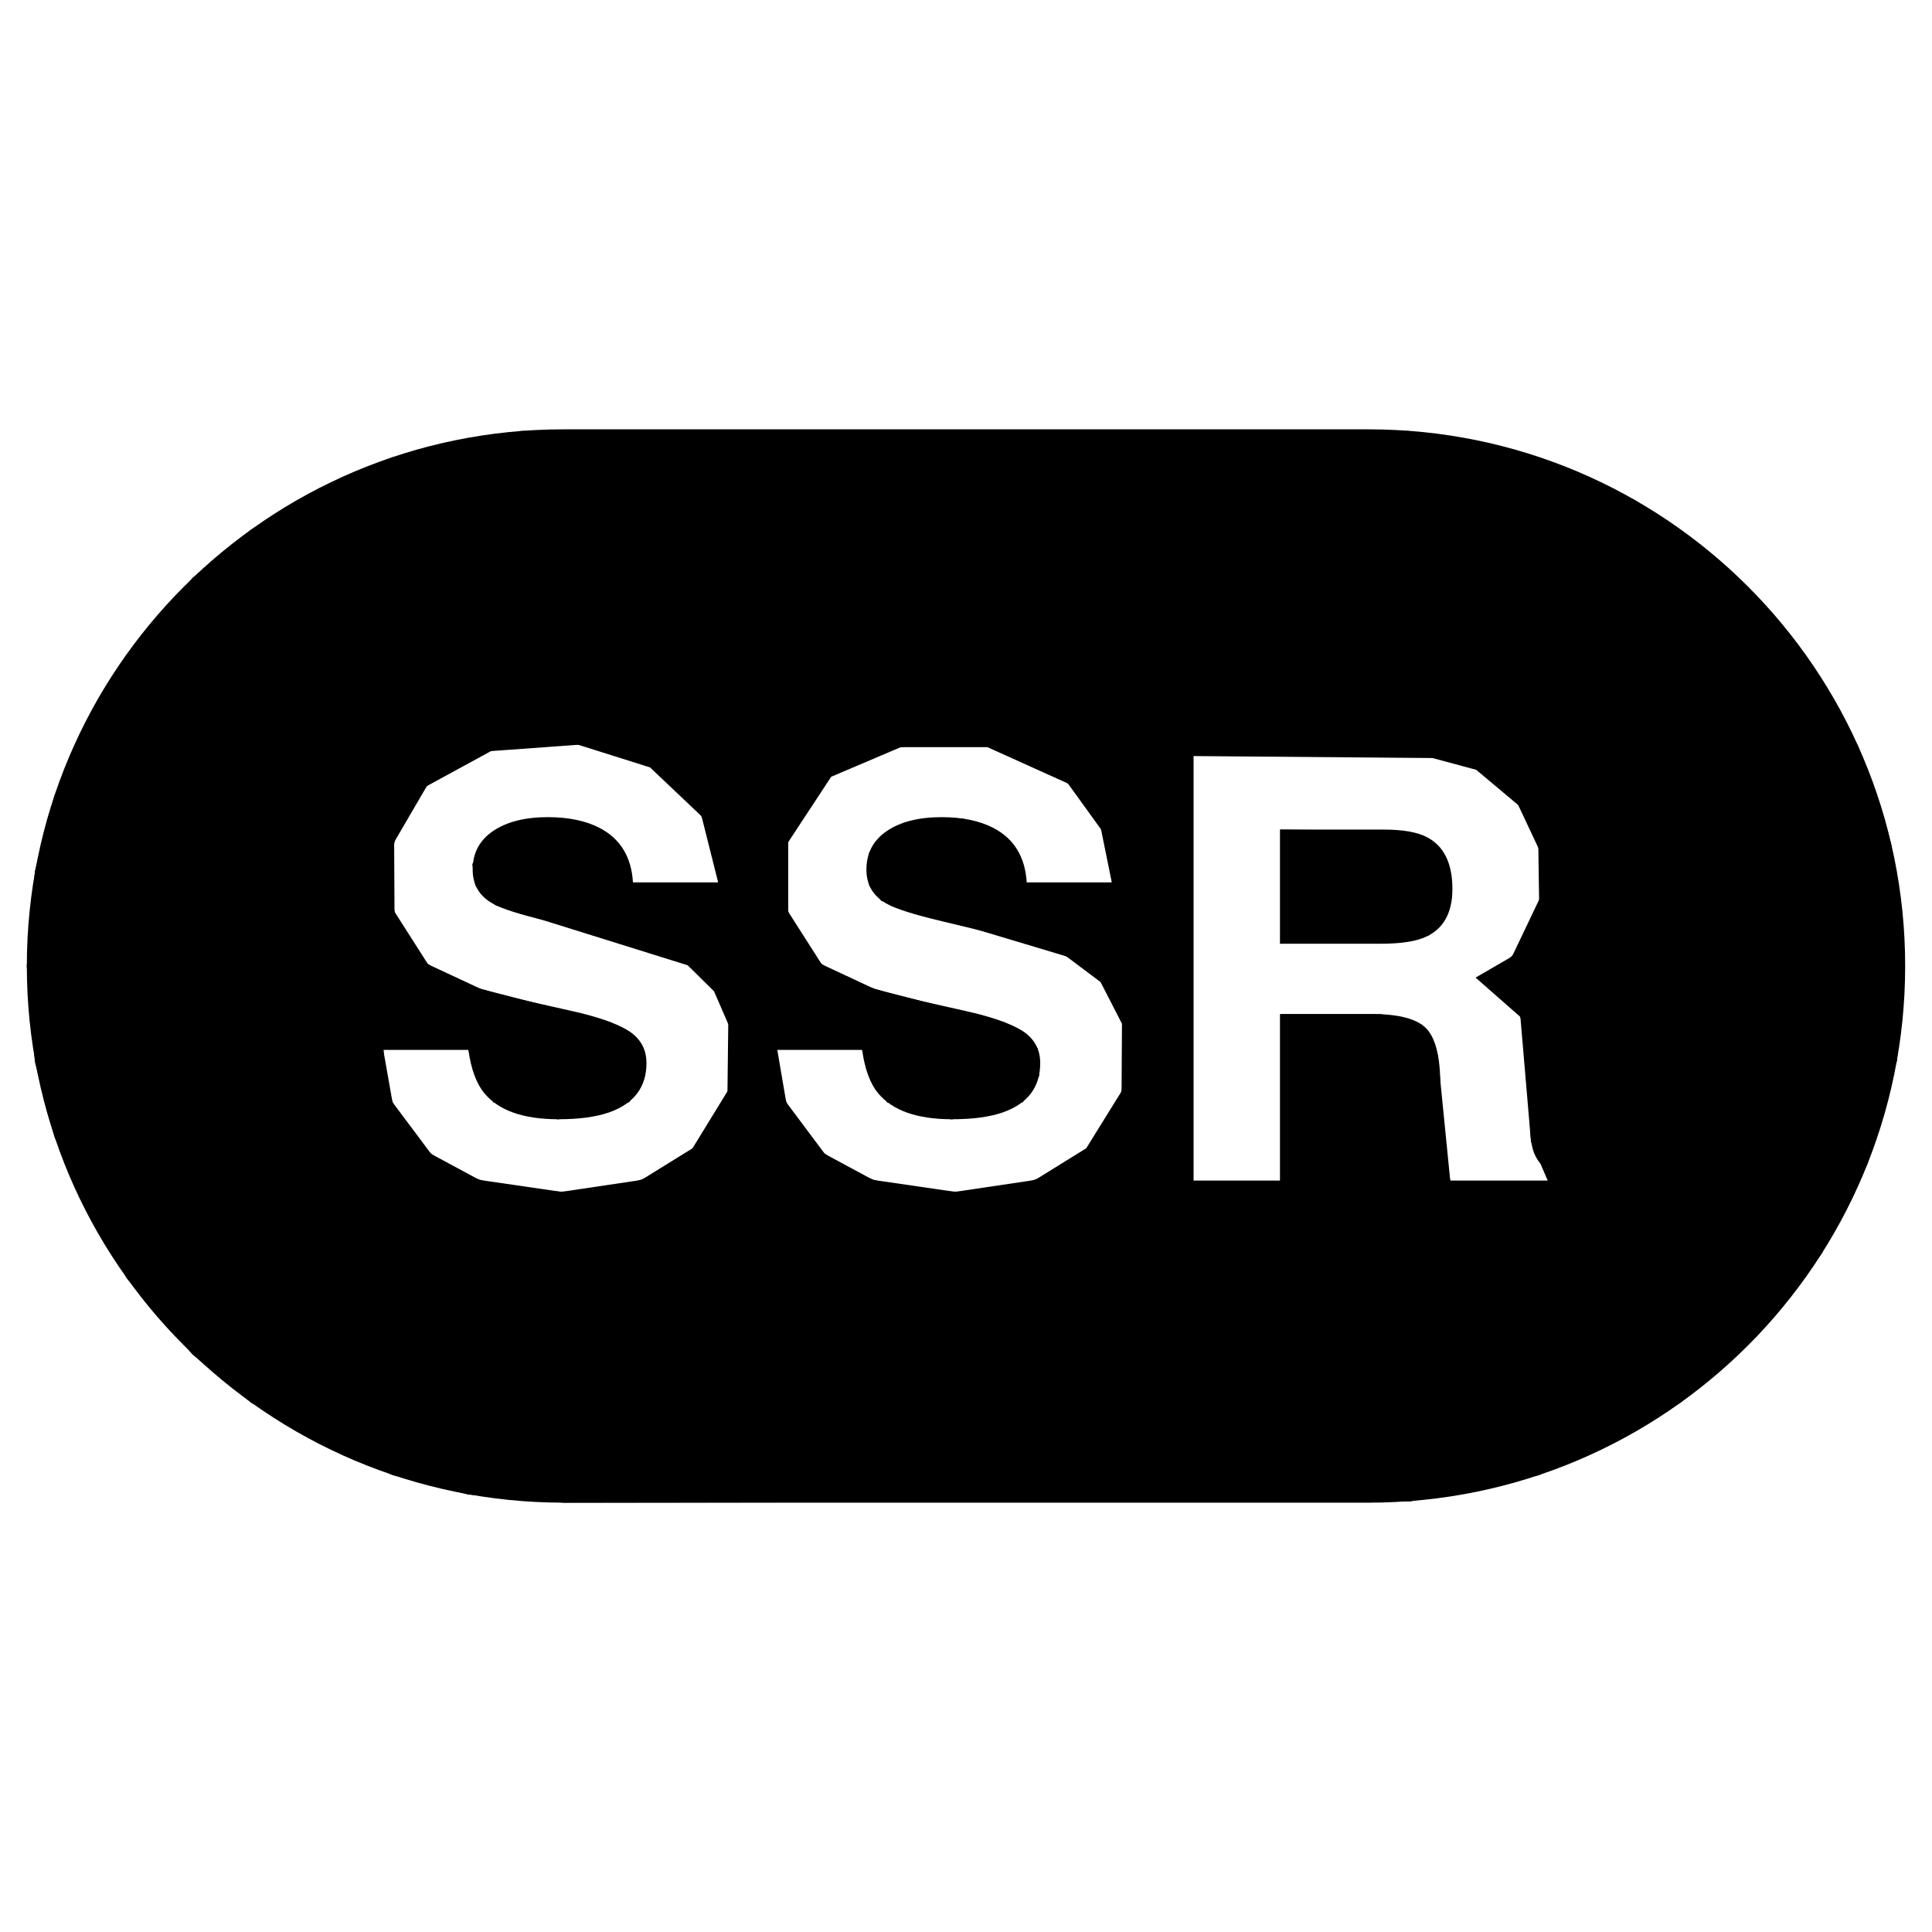
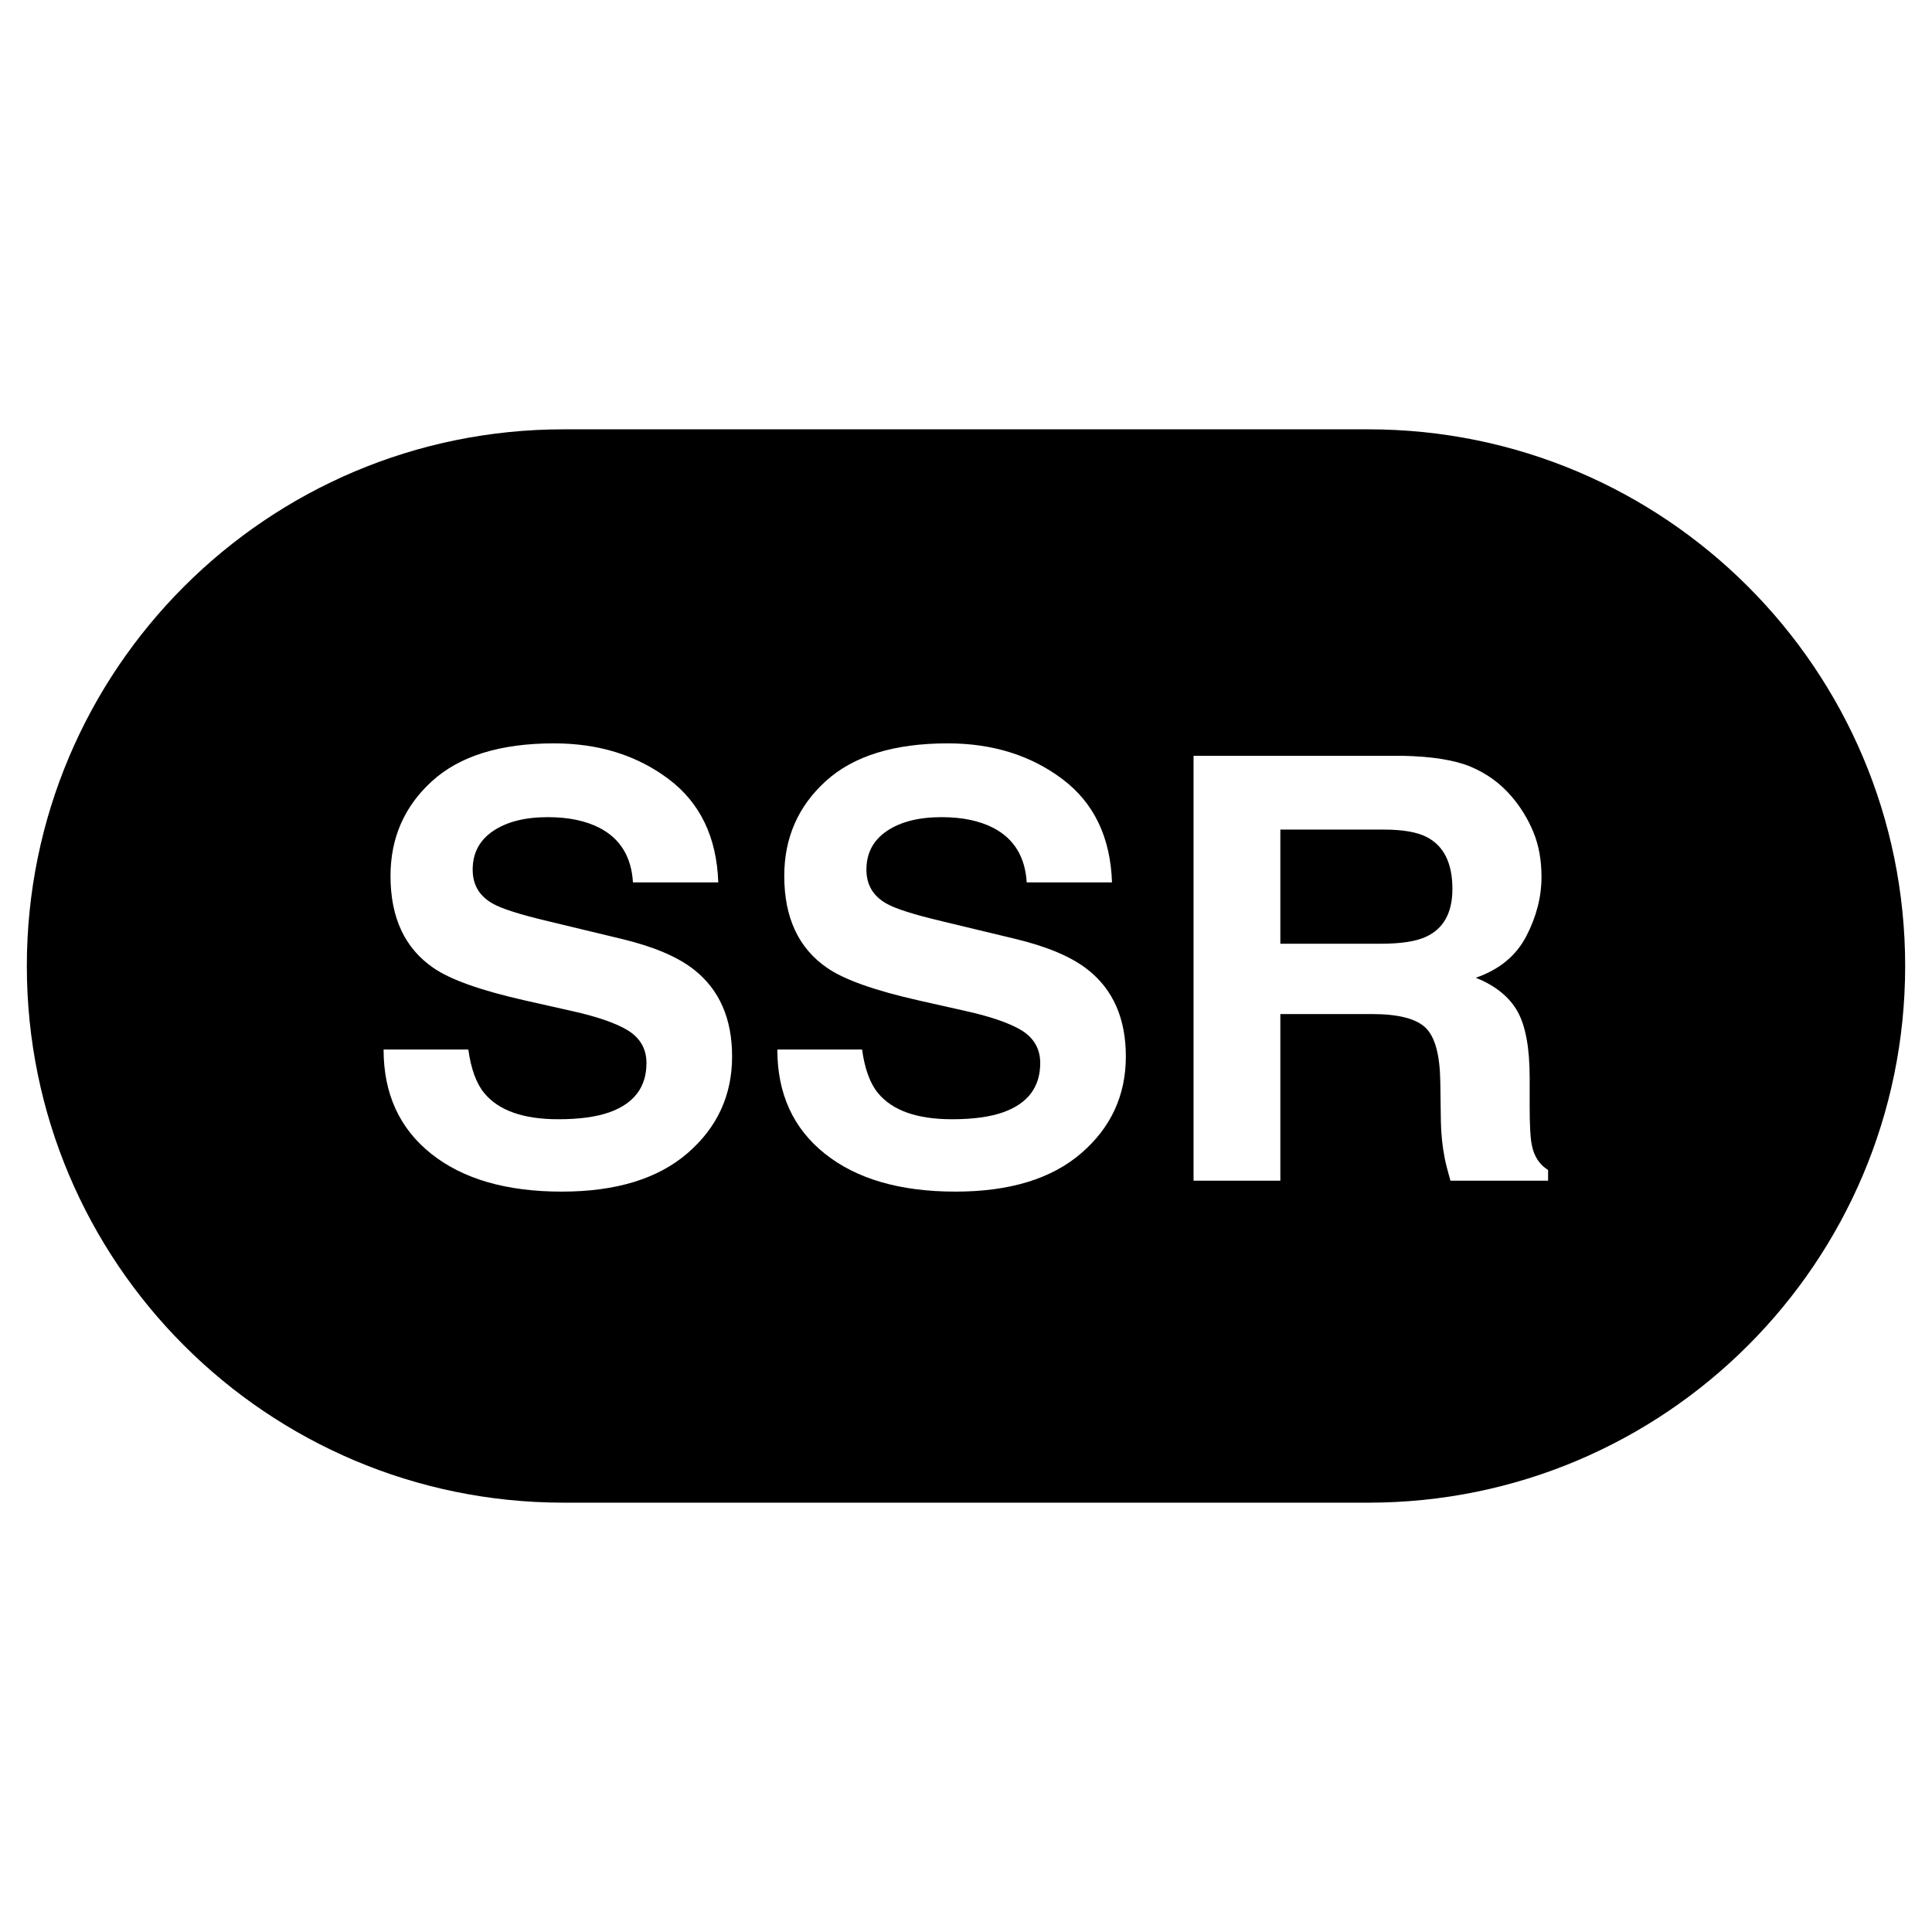
<svg xmlns="http://www.w3.org/2000/svg" width="72px" height="72px" viewBox="0 0 72 72" version="1.1">
  <path fill="#000000" fill-opacity="1" stroke="none" d="M21 56 C9.954 56 1 47.046 1 36 1 24.955 9.954 16 21 16 L51 16 C62.045 16 71 24.955 71 36 71 47.046 62.045 56 51 56 L21 56 Z M20.934 44.408 C22.953 44.408 24.516 43.931 25.623 42.975 26.729 42.019 27.283 40.818 27.283 39.371 27.283 37.96 26.81 36.882 25.865 36.137 25.256 35.657 24.354 35.275 23.158 34.988 L20.43 34.332 C19.377 34.082 18.689 33.862 18.367 33.676 17.866 33.397 17.615 32.976 17.615 32.41 17.615 31.794 17.868 31.313 18.377 30.969 18.885 30.625 19.566 30.453 20.418 30.453 21.184 30.453 21.826 30.587 22.342 30.852 23.115 31.253 23.531 31.931 23.588 32.883 L26.768 32.883 C26.71 31.2 26.092 29.916 24.914 29.031 23.736 28.147 22.313 27.703 20.645 27.703 18.646 27.703 17.131 28.173 16.1 29.111 15.068 30.05 14.553 31.227 14.553 32.645 14.553 34.199 15.087 35.342 16.154 36.072 16.784 36.509 17.923 36.913 19.57 37.285 L21.246 37.662 C22.227 37.877 22.946 38.123 23.404 38.402 23.862 38.689 24.092 39.095 24.092 39.617 24.092 40.512 23.631 41.124 22.707 41.453 22.22 41.625 21.585 41.711 20.805 41.711 19.501 41.711 18.582 41.386 18.045 40.734 17.751 40.376 17.553 39.837 17.453 39.113 L14.295 39.113 C14.295 40.76 14.887 42.055 16.068 42.996 17.25 43.938 18.871 44.408 20.934 44.408 Z M35.607 44.408 C37.627 44.408 39.19 43.931 40.297 42.975 41.403 42.019 41.957 40.818 41.957 39.371 41.957 37.96 41.484 36.882 40.539 36.137 39.93 35.657 39.028 35.275 37.832 34.988 L35.104 34.332 C34.051 34.082 33.363 33.862 33.041 33.676 32.54 33.397 32.289 32.976 32.289 32.41 32.289 31.794 32.542 31.313 33.051 30.969 33.559 30.625 34.24 30.453 35.092 30.453 35.858 30.453 36.5 30.587 37.016 30.852 37.789 31.253 38.204 31.931 38.262 32.883 L41.441 32.883 C41.384 31.2 40.766 29.916 39.588 29.031 38.41 28.147 36.987 27.703 35.318 27.703 33.32 27.703 31.805 28.173 30.773 29.111 29.742 30.05 29.227 31.227 29.227 32.645 29.227 34.199 29.761 35.342 30.828 36.072 31.458 36.509 32.597 36.913 34.244 37.285 L35.92 37.662 C36.901 37.877 37.62 38.123 38.078 38.402 38.536 38.689 38.766 39.095 38.766 39.617 38.766 40.512 38.305 41.124 37.381 41.453 36.894 41.625 36.259 41.711 35.479 41.711 34.175 41.711 33.256 41.386 32.719 40.734 32.425 40.376 32.227 39.837 32.127 39.113 L28.969 39.113 C28.969 40.76 29.56 42.055 30.742 42.996 31.924 43.938 33.545 44.408 35.607 44.408 Z M44.48 44 L47.715 44 47.715 37.791 51.131 37.791 C52.105 37.791 52.768 37.96 53.123 38.297 53.477 38.634 53.661 39.307 53.676 40.316 L53.697 41.787 C53.704 42.253 53.752 42.708 53.838 43.152 53.881 43.367 53.952 43.649 54.053 44 L57.693 44 57.693 43.602 C57.378 43.408 57.178 43.108 57.092 42.699 57.034 42.442 57.006 41.952 57.006 41.229 L57.006 40.164 C57.006 39.054 56.855 38.23 56.551 37.689 56.246 37.149 55.728 36.731 54.998 36.438 55.872 36.137 56.497 35.623 56.877 34.896 57.256 34.17 57.447 33.43 57.447 32.678 57.447 32.055 57.347 31.499 57.146 31.012 56.946 30.525 56.674 30.081 56.33 29.68 55.915 29.193 55.406 28.825 54.809 28.574 54.211 28.324 53.358 28.188 52.248 28.166 L44.48 28.166 44.48 44 Z M47.715 35.17 L47.715 30.916 51.561 30.916 C52.276 30.916 52.814 31.009 53.172 31.195 53.809 31.525 54.127 32.169 54.127 33.129 54.127 34.017 53.797 34.611 53.139 34.912 52.766 35.084 52.208 35.17 51.463 35.17 L47.715 35.17 Z" />
-   <path stroke="#000000" stroke-opacity="1" stroke-linecap="round" fill="none" stroke-width="1" d="M19.469 16.563 L14.797 17.516 9.641 20.156 7.531 21.891 5.141 24.672 2.5 29.828 1.797 32.547 1.5 36 1.797 39.5 2.5 42.188 5.141 47.359 7.531 50.125 9.641 51.859 14.797 54.5 17.531 55.203 21.047 55.5 52.516 55.453 57.188 54.5 62.344 51.859 65.094 49.469 67.453 46.469 69.125 43.203 70.188 39.469 70.203 39.422 70.203 39.406 70.484 35.547 69.984 31.547 68.797 28.031 66.906 24.75 63.719 21.25 60.656 19.063 56.375 17.266 52.438 16.563 Z M17.703 44.453 L15.734 43.391 14.156 41.281 13.688 38.625 17.766 38.625 18.734 40.656 20.797 41.203 23.125 40.641 23.531 39.969 23.5 39.328 22.547 38.563 17.75 37.328 15.609 36.328 14.203 34.125 14.188 31.25 15.547 28.922 18.156 27.5 21.609 27.25 24.484 28.156 26.594 30.156 27.406 33.391 23.266 33.391 22.375 31.531 20.625 30.984 18.859 31.313 18.125 32.328 18.188 32.766 18.734 33.297 25.891 35.531 27.031 36.656 27.641 38.063 27.609 40.813 26.172 43.156 24.078 44.453 20.922 44.922 Z M32.375 44.453 L30.406 43.391 28.828 41.281 28.375 38.625 32.438 38.625 33.406 40.656 35.469 41.203 37.797 40.641 38.219 39.969 38.188 39.328 37.219 38.563 32.422 37.328 30.281 36.328 28.875 34.125 28.875 31.234 30.641 28.547 33.469 27.344 36.906 27.344 40.125 28.797 41.5 30.703 42.047 33.391 37.906 33.391 37.219 31.672 35.813 31.016 33.891 31.141 32.891 32 32.891 32.828 33.141 33.141 39.969 35.188 41.406 36.266 42.313 38.031 42.297 40.813 40.844 43.156 38.75 44.453 35.594 44.922 Z M43.969 44.5 L43.969 27.672 53.453 27.75 55.25 28.234 56.984 29.688 57.828 31.484 57.859 33.641 56.734 36 55.844 36.516 57.141 37.656 57.547 42.422 58.438 44.5 53.594 44.5 53.094 39.469 52.641 38.609 51.422 38.297 48.203 38.297 48.203 44.5 Z M52.969 34.375 L53.578 33.359 53.25 31.953 52.172 31.469 48.203 31.422 48.203 34.641 Z" />
</svg>
